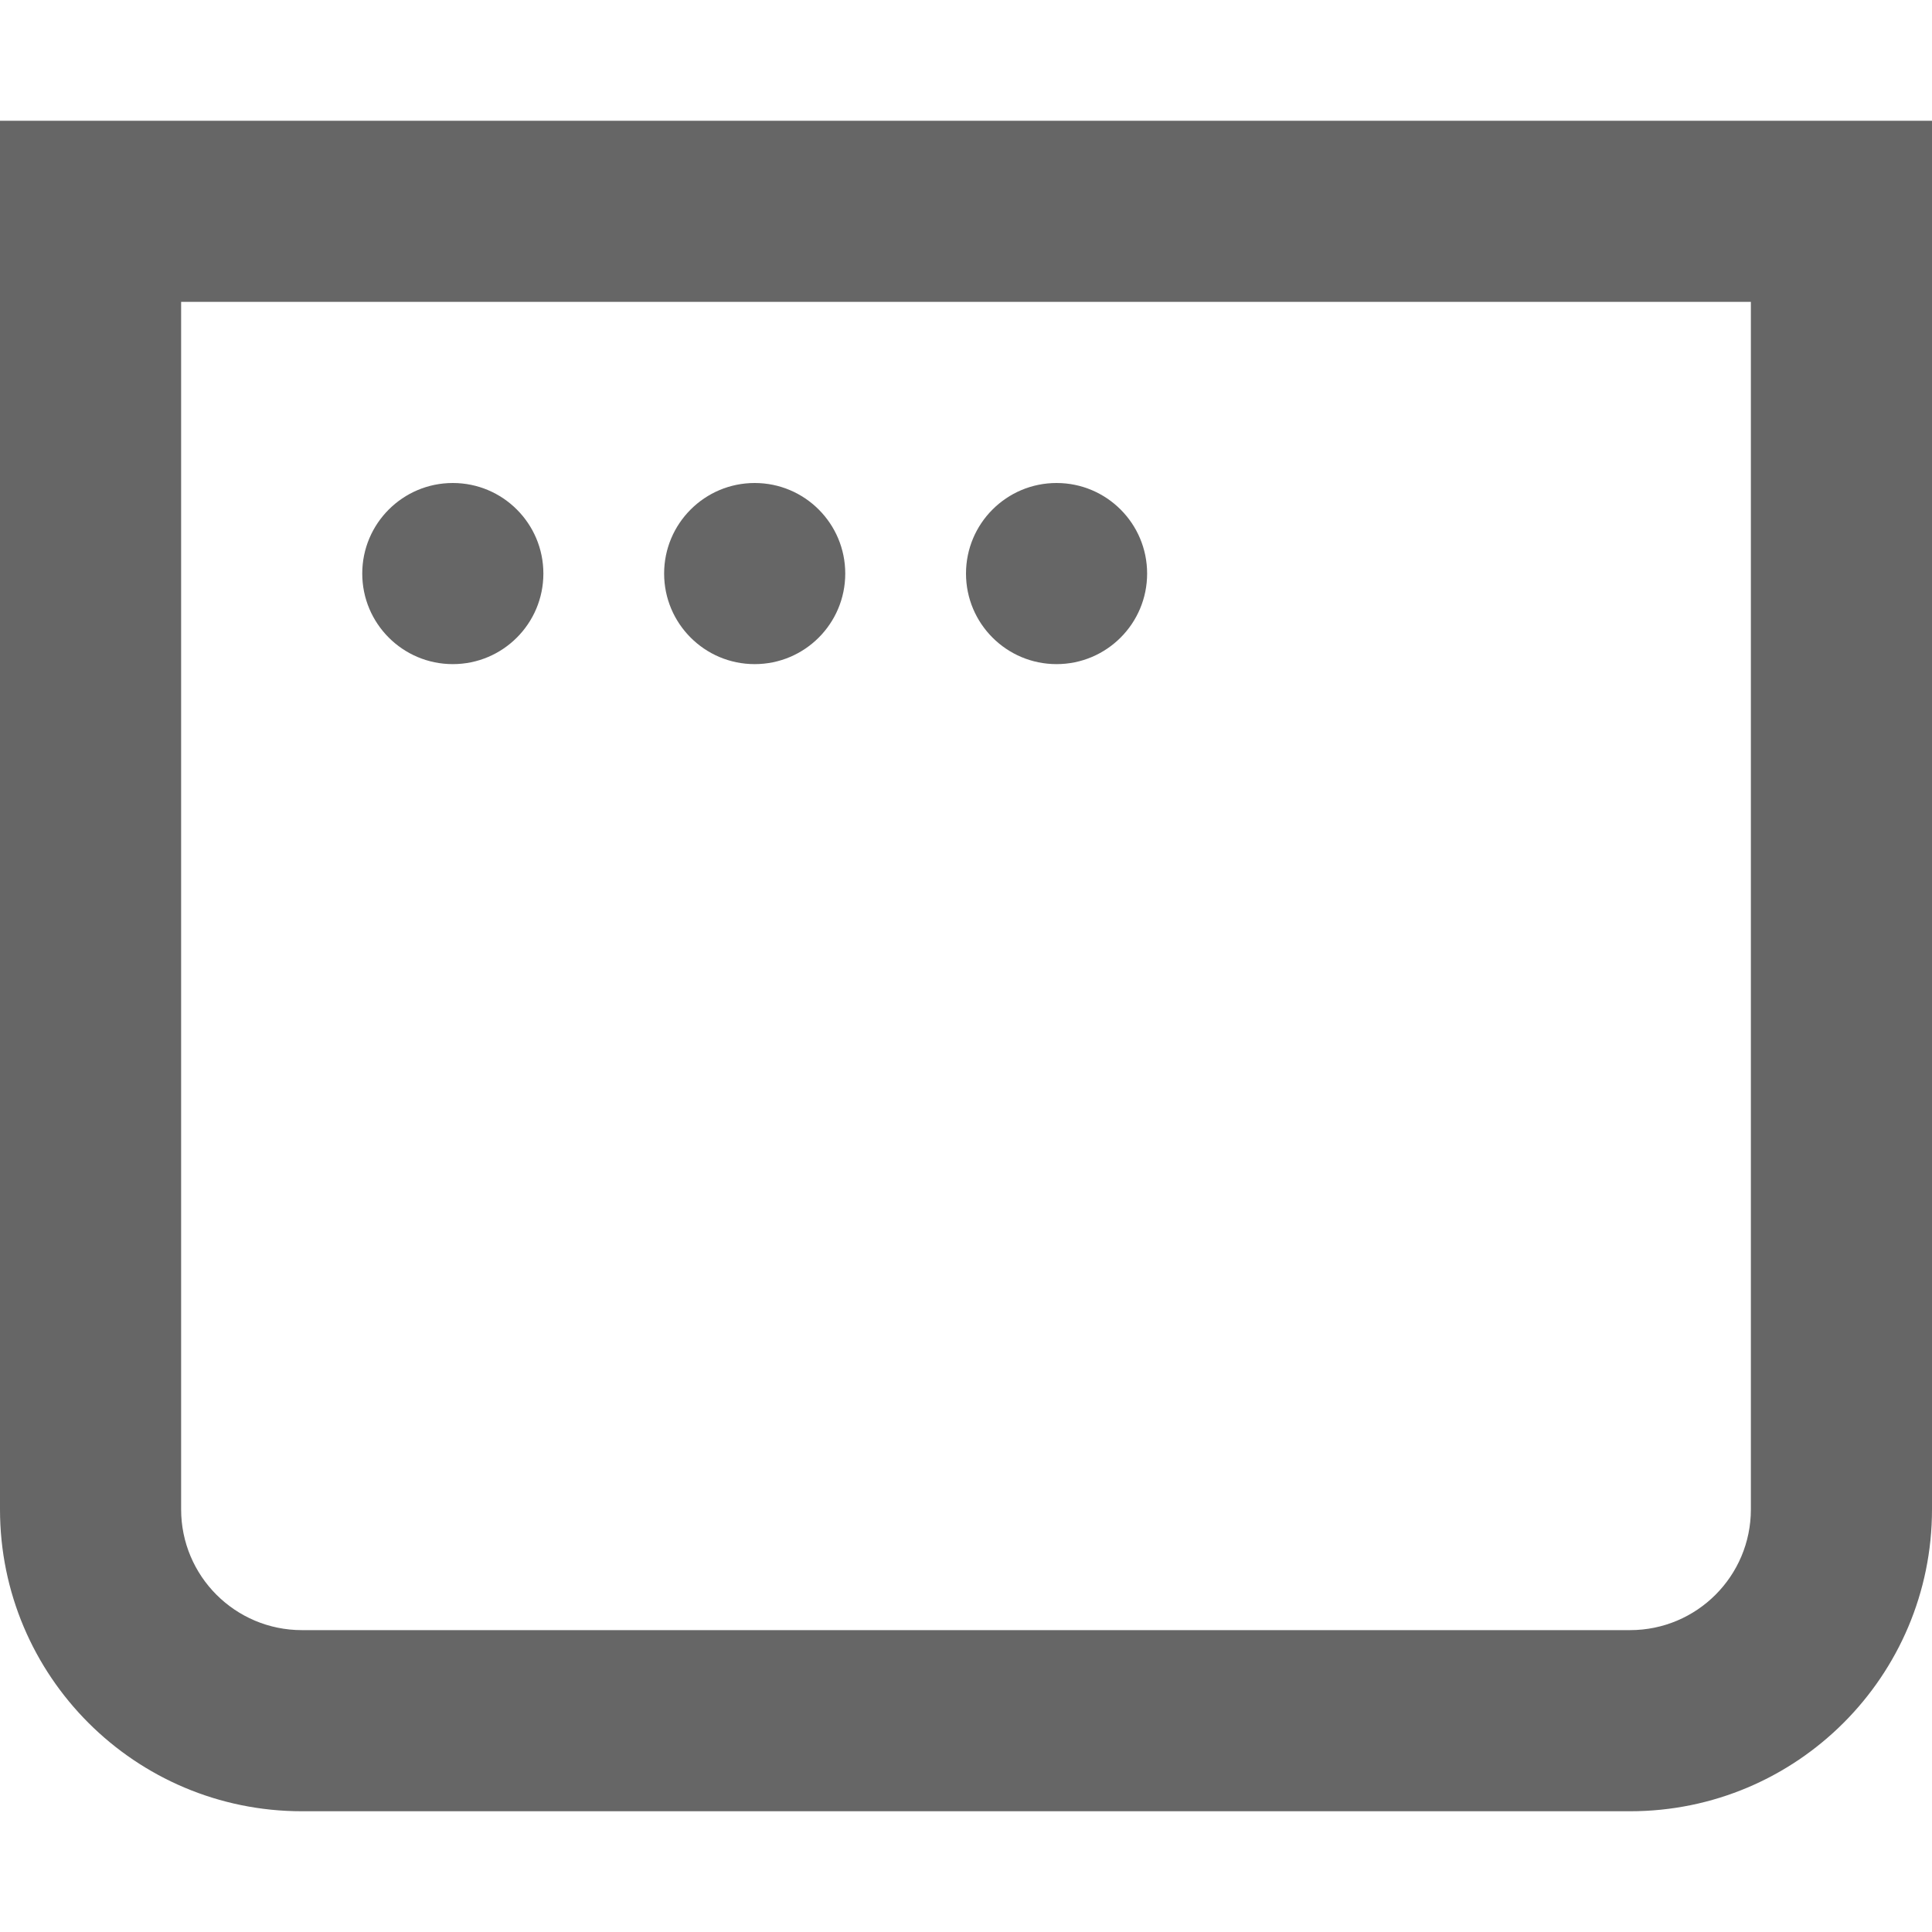
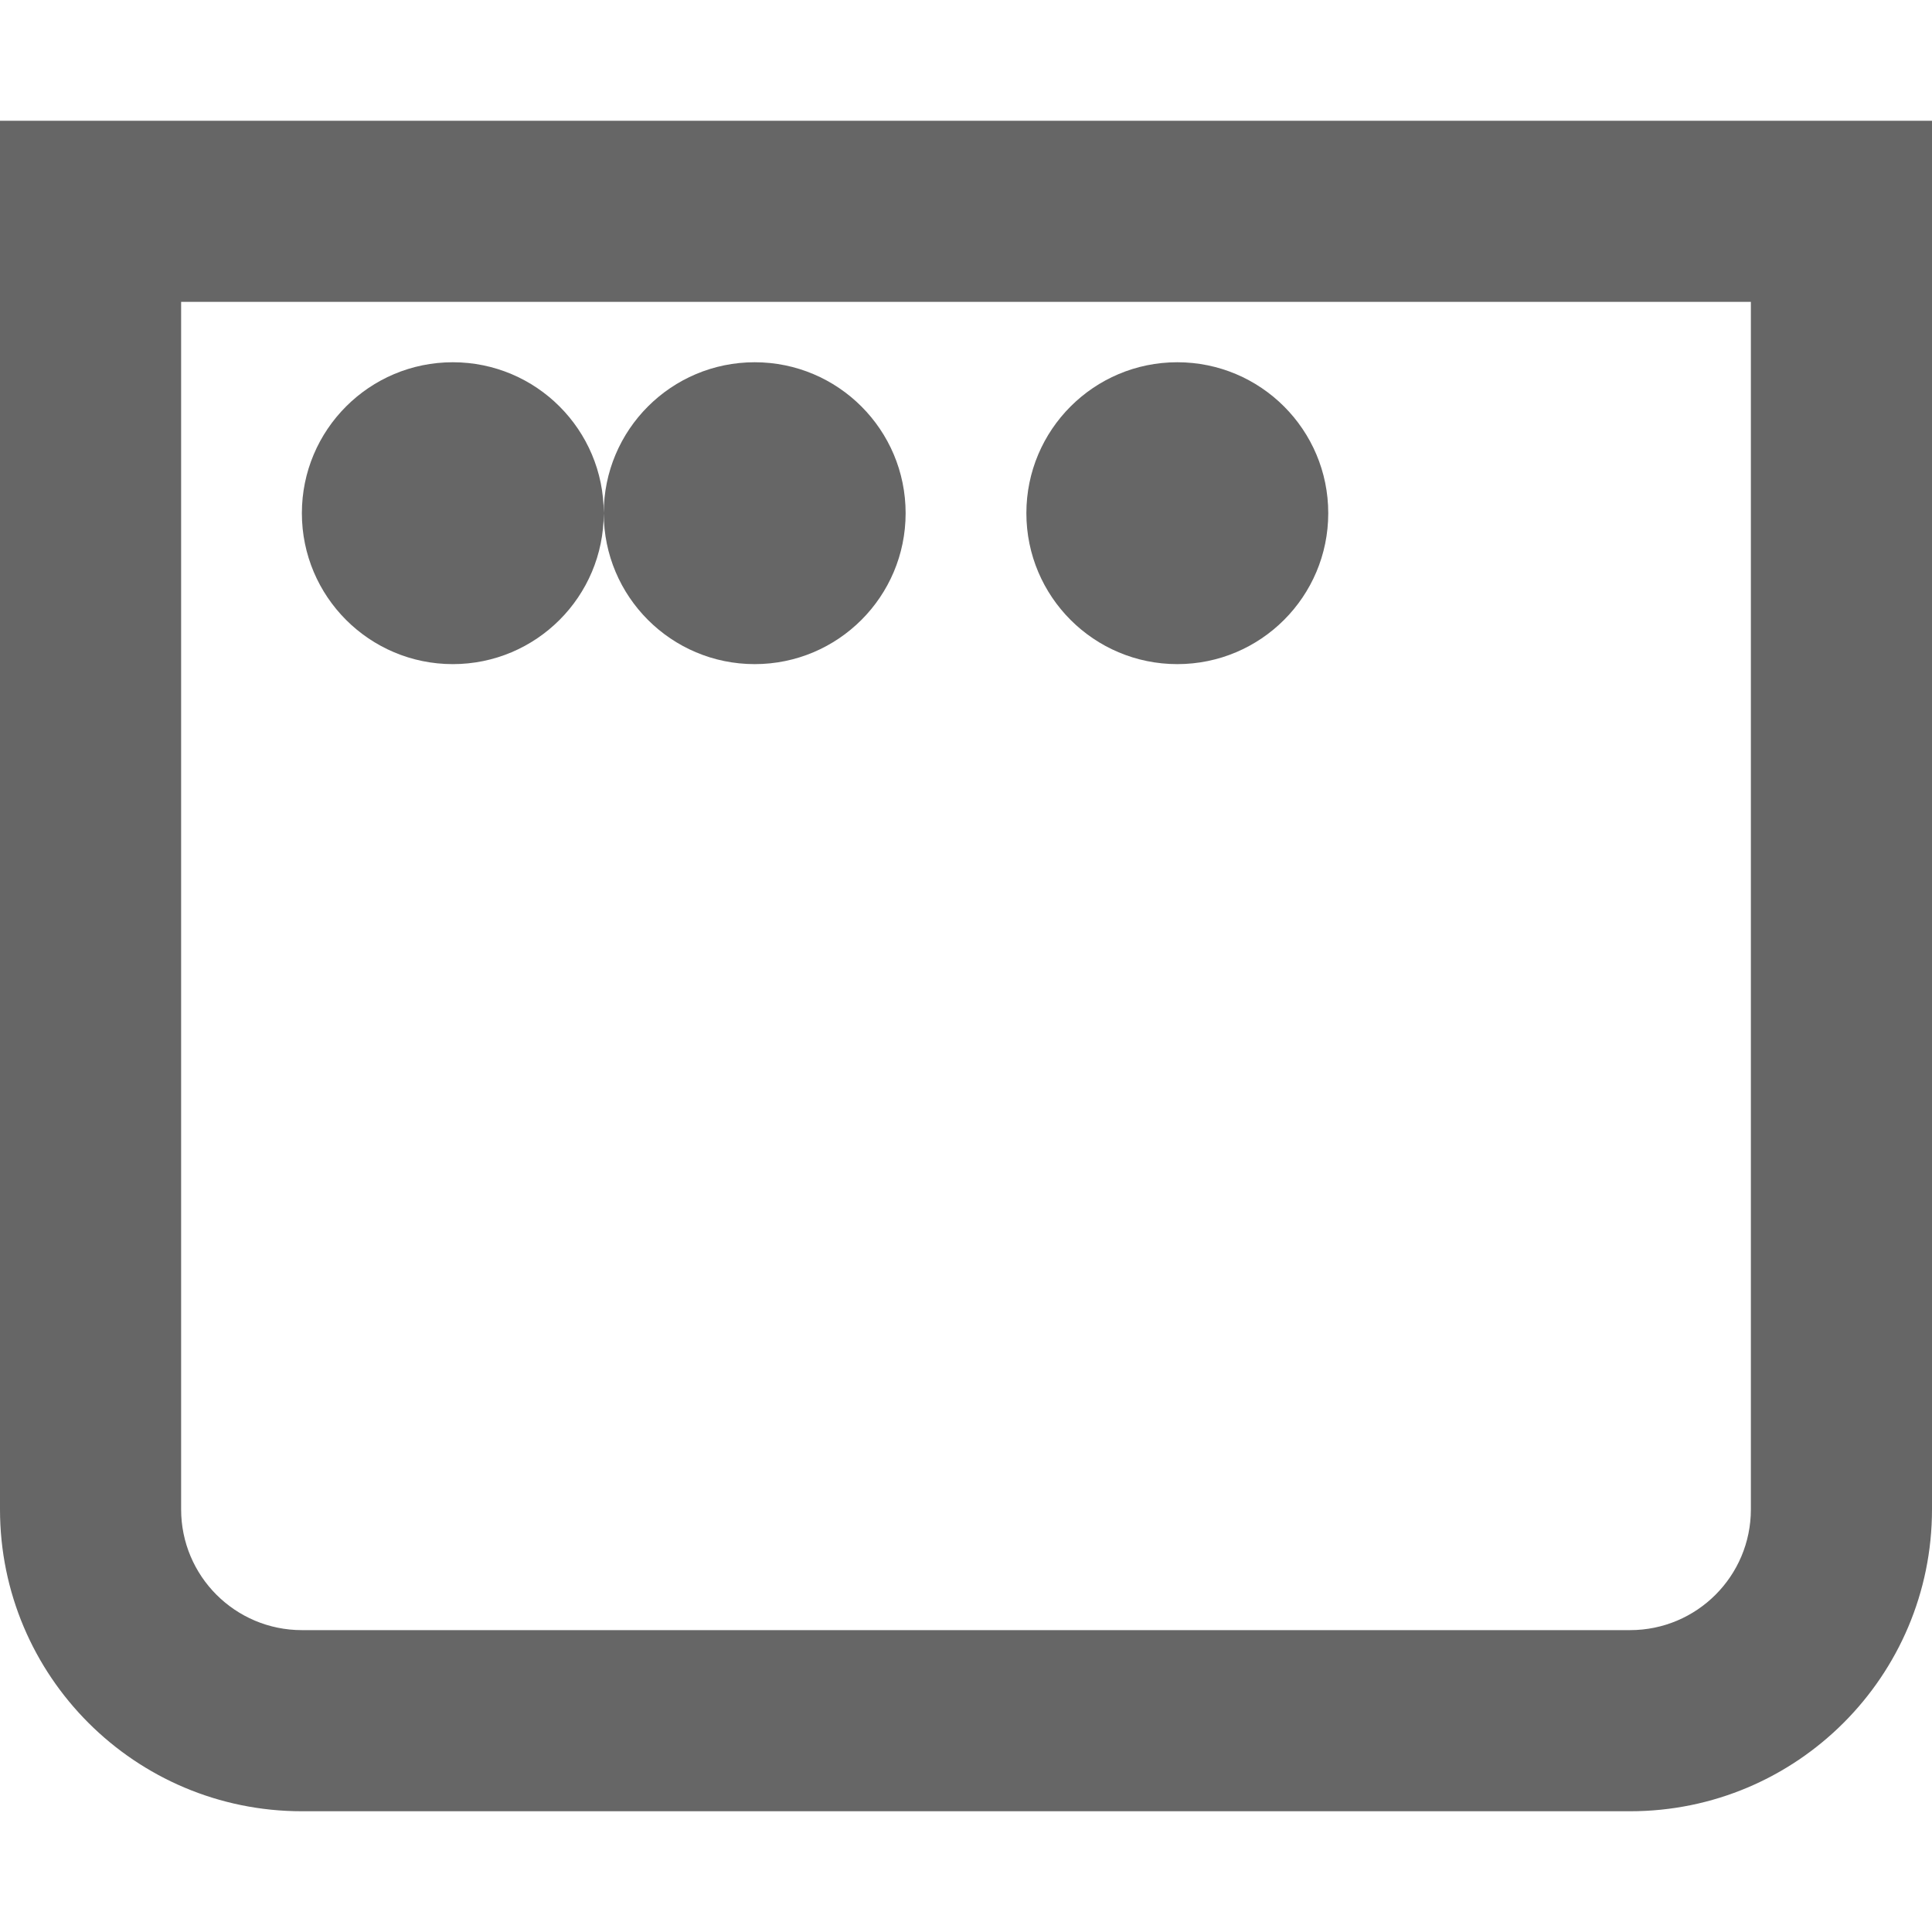
<svg xmlns="http://www.w3.org/2000/svg" fill="none" viewBox="0 0 16 16">
-   <path fill-rule="evenodd" clip-rule="evenodd" d="M1.5 2.5h13v10a1 1 0 0 1-1 1h-11a1 1 0 0 1-1-1zM0 1h16v11.5a2.5 2.5 0 0 1-2.5 2.5h-11A2.5 2.5 0 0 1 0 12.5zm3.75 4.5a.75.75 0 1 0 0-1.5.75.75 0 0 0 0 1.5M7 4.75a.75.75 0 1 1-1.5 0 .75.75 0 0 1 1.5 0m1.75.75a.75.75 0 1 0 0-1.5.75.75 0 0 0 0 1.5" fill="#666" />
+   <path fill-rule="evenodd" clip-rule="evenodd" d="M1.5 2.5h13v10a1 1 0 0 1-1 1h-11a1 1 0 0 1-1-1zM0 1h16v11.5a2.5 2.5 0 0 1-2.5 2.5h-11A2.5 2.5 0 0 1 0 12.5zm3.75 4.5a1.25 1.25 0 1 0 0-2.5 1.25 1.25 0 0 0 0 2.5M7.5 4.25a1.25 1.25 0 1 1-2.5 0 1.25 1.25 0 0 1 2.5 0M9.75 5.5a1.25 1.25 0 1 0 0-2.5 1.25 1.25 0 0 0 0 2.5" fill="#666" />
</svg>
